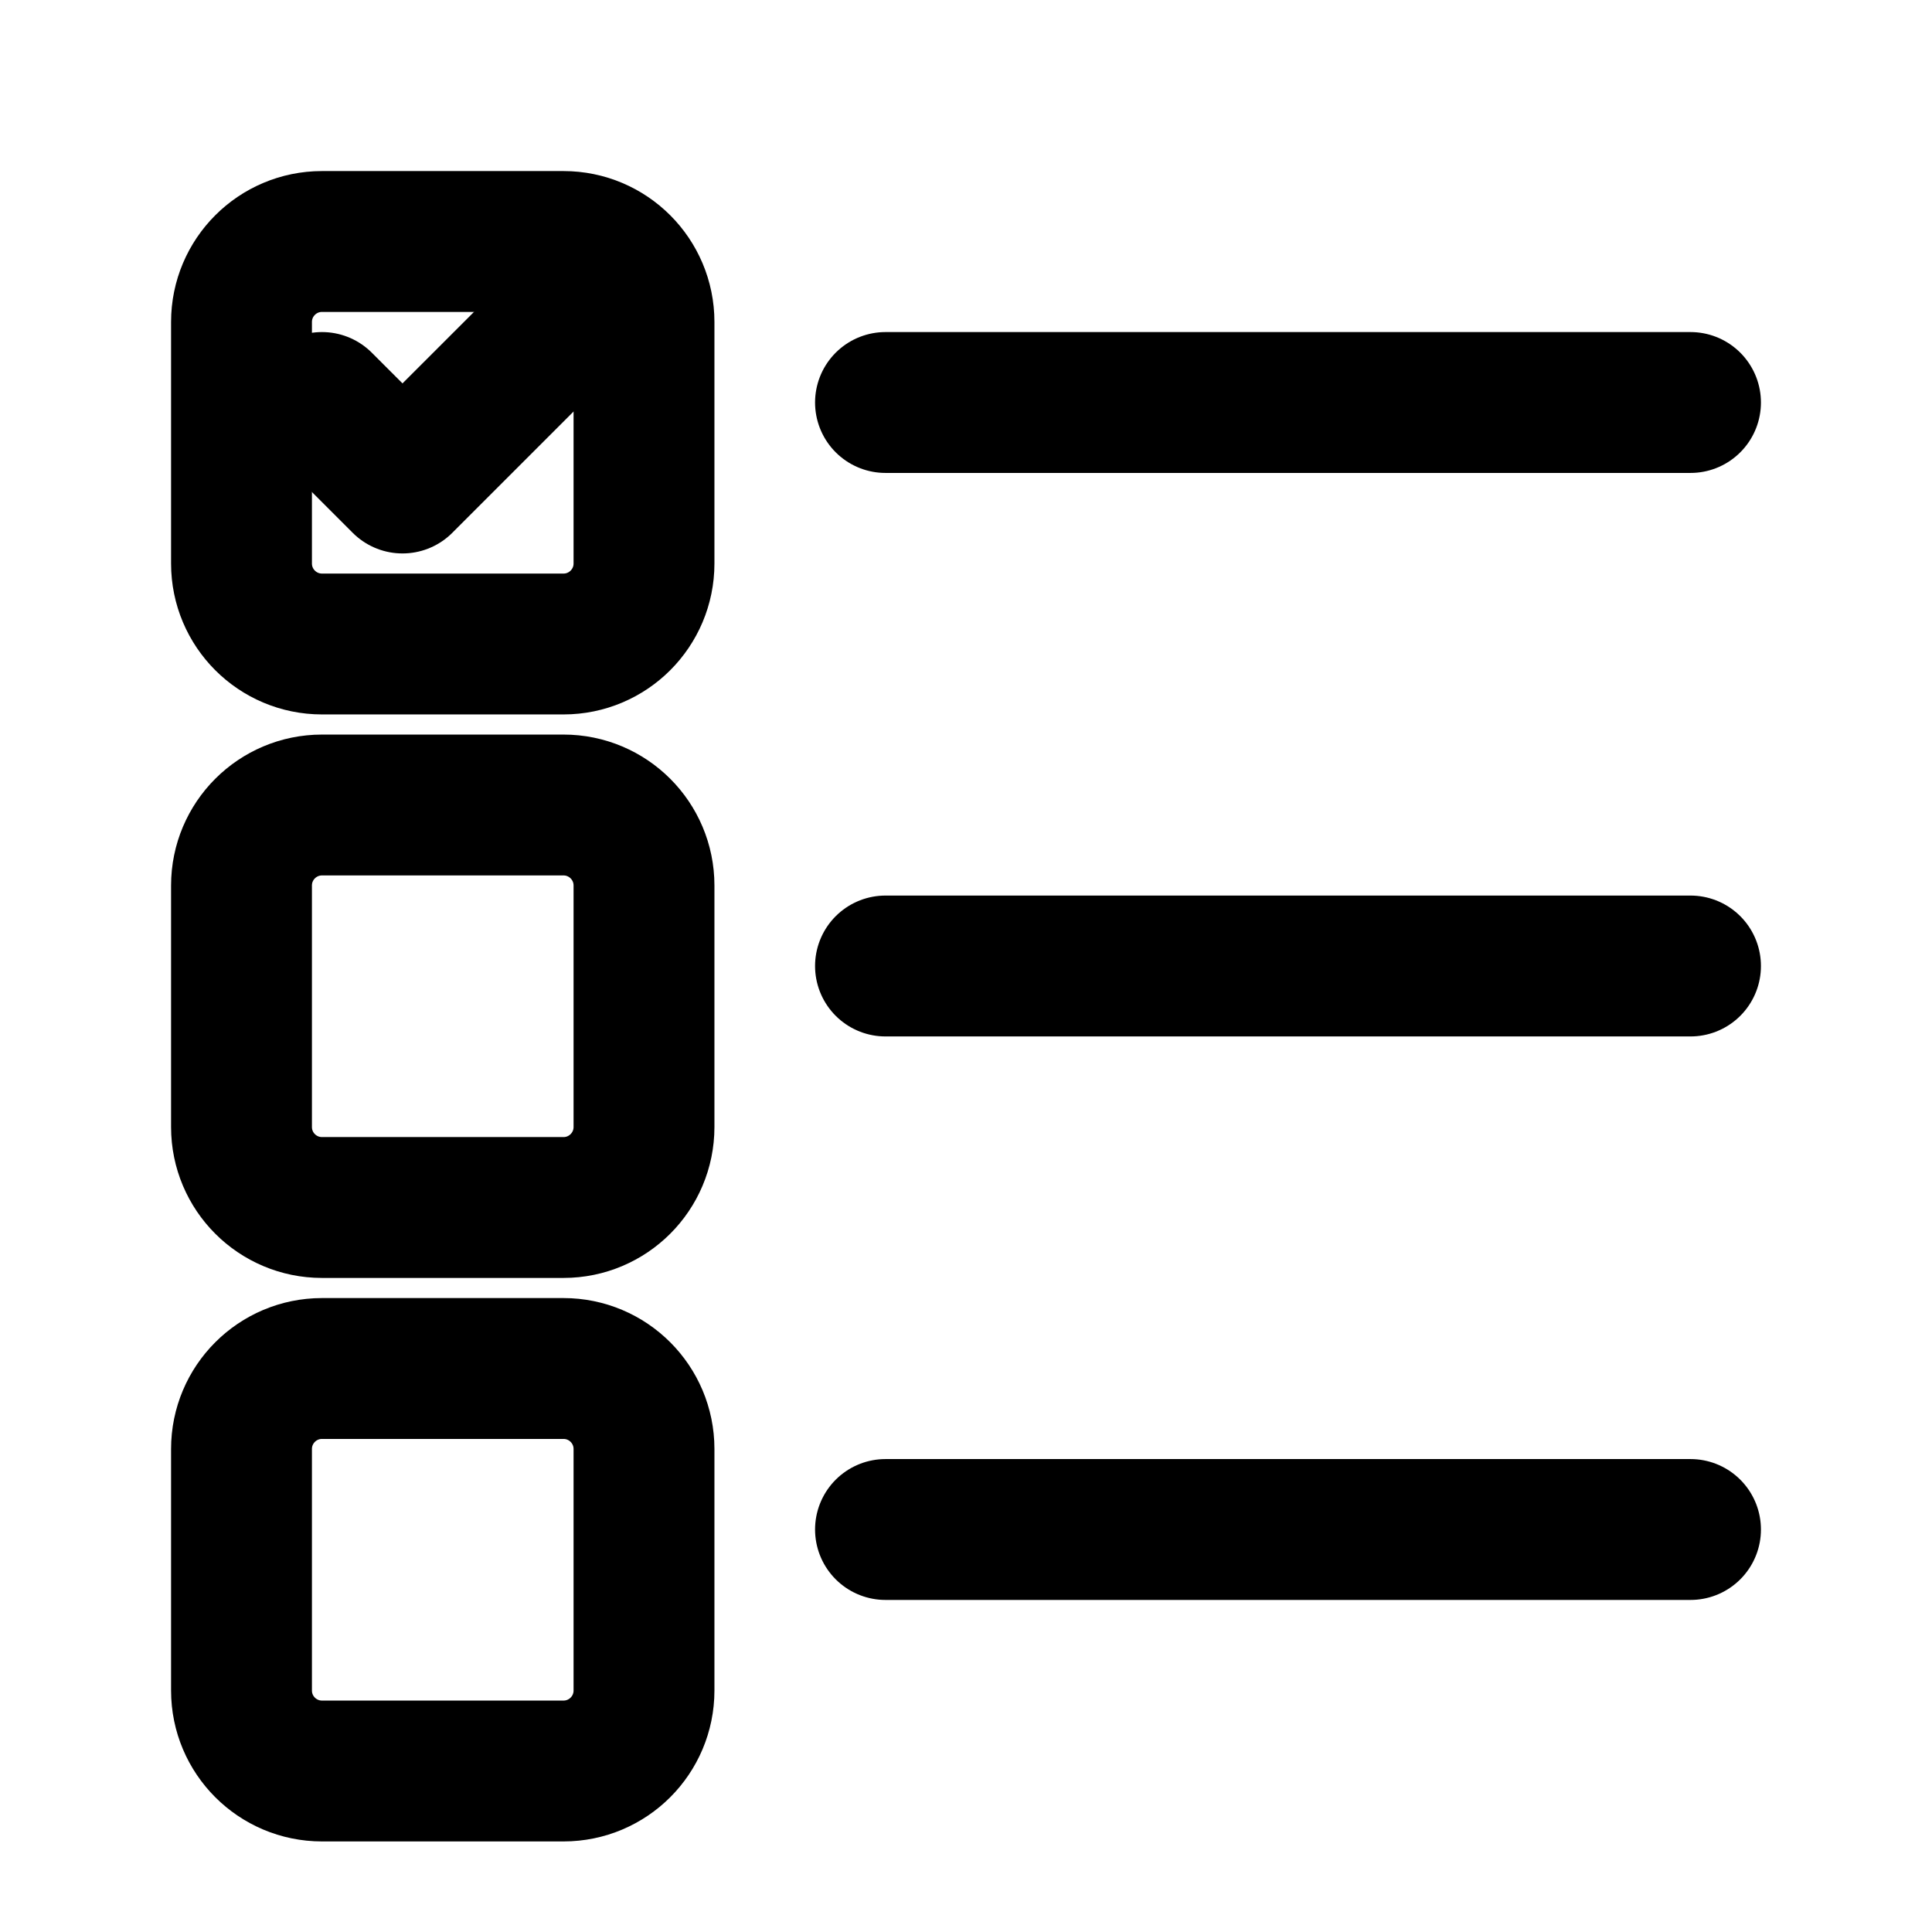
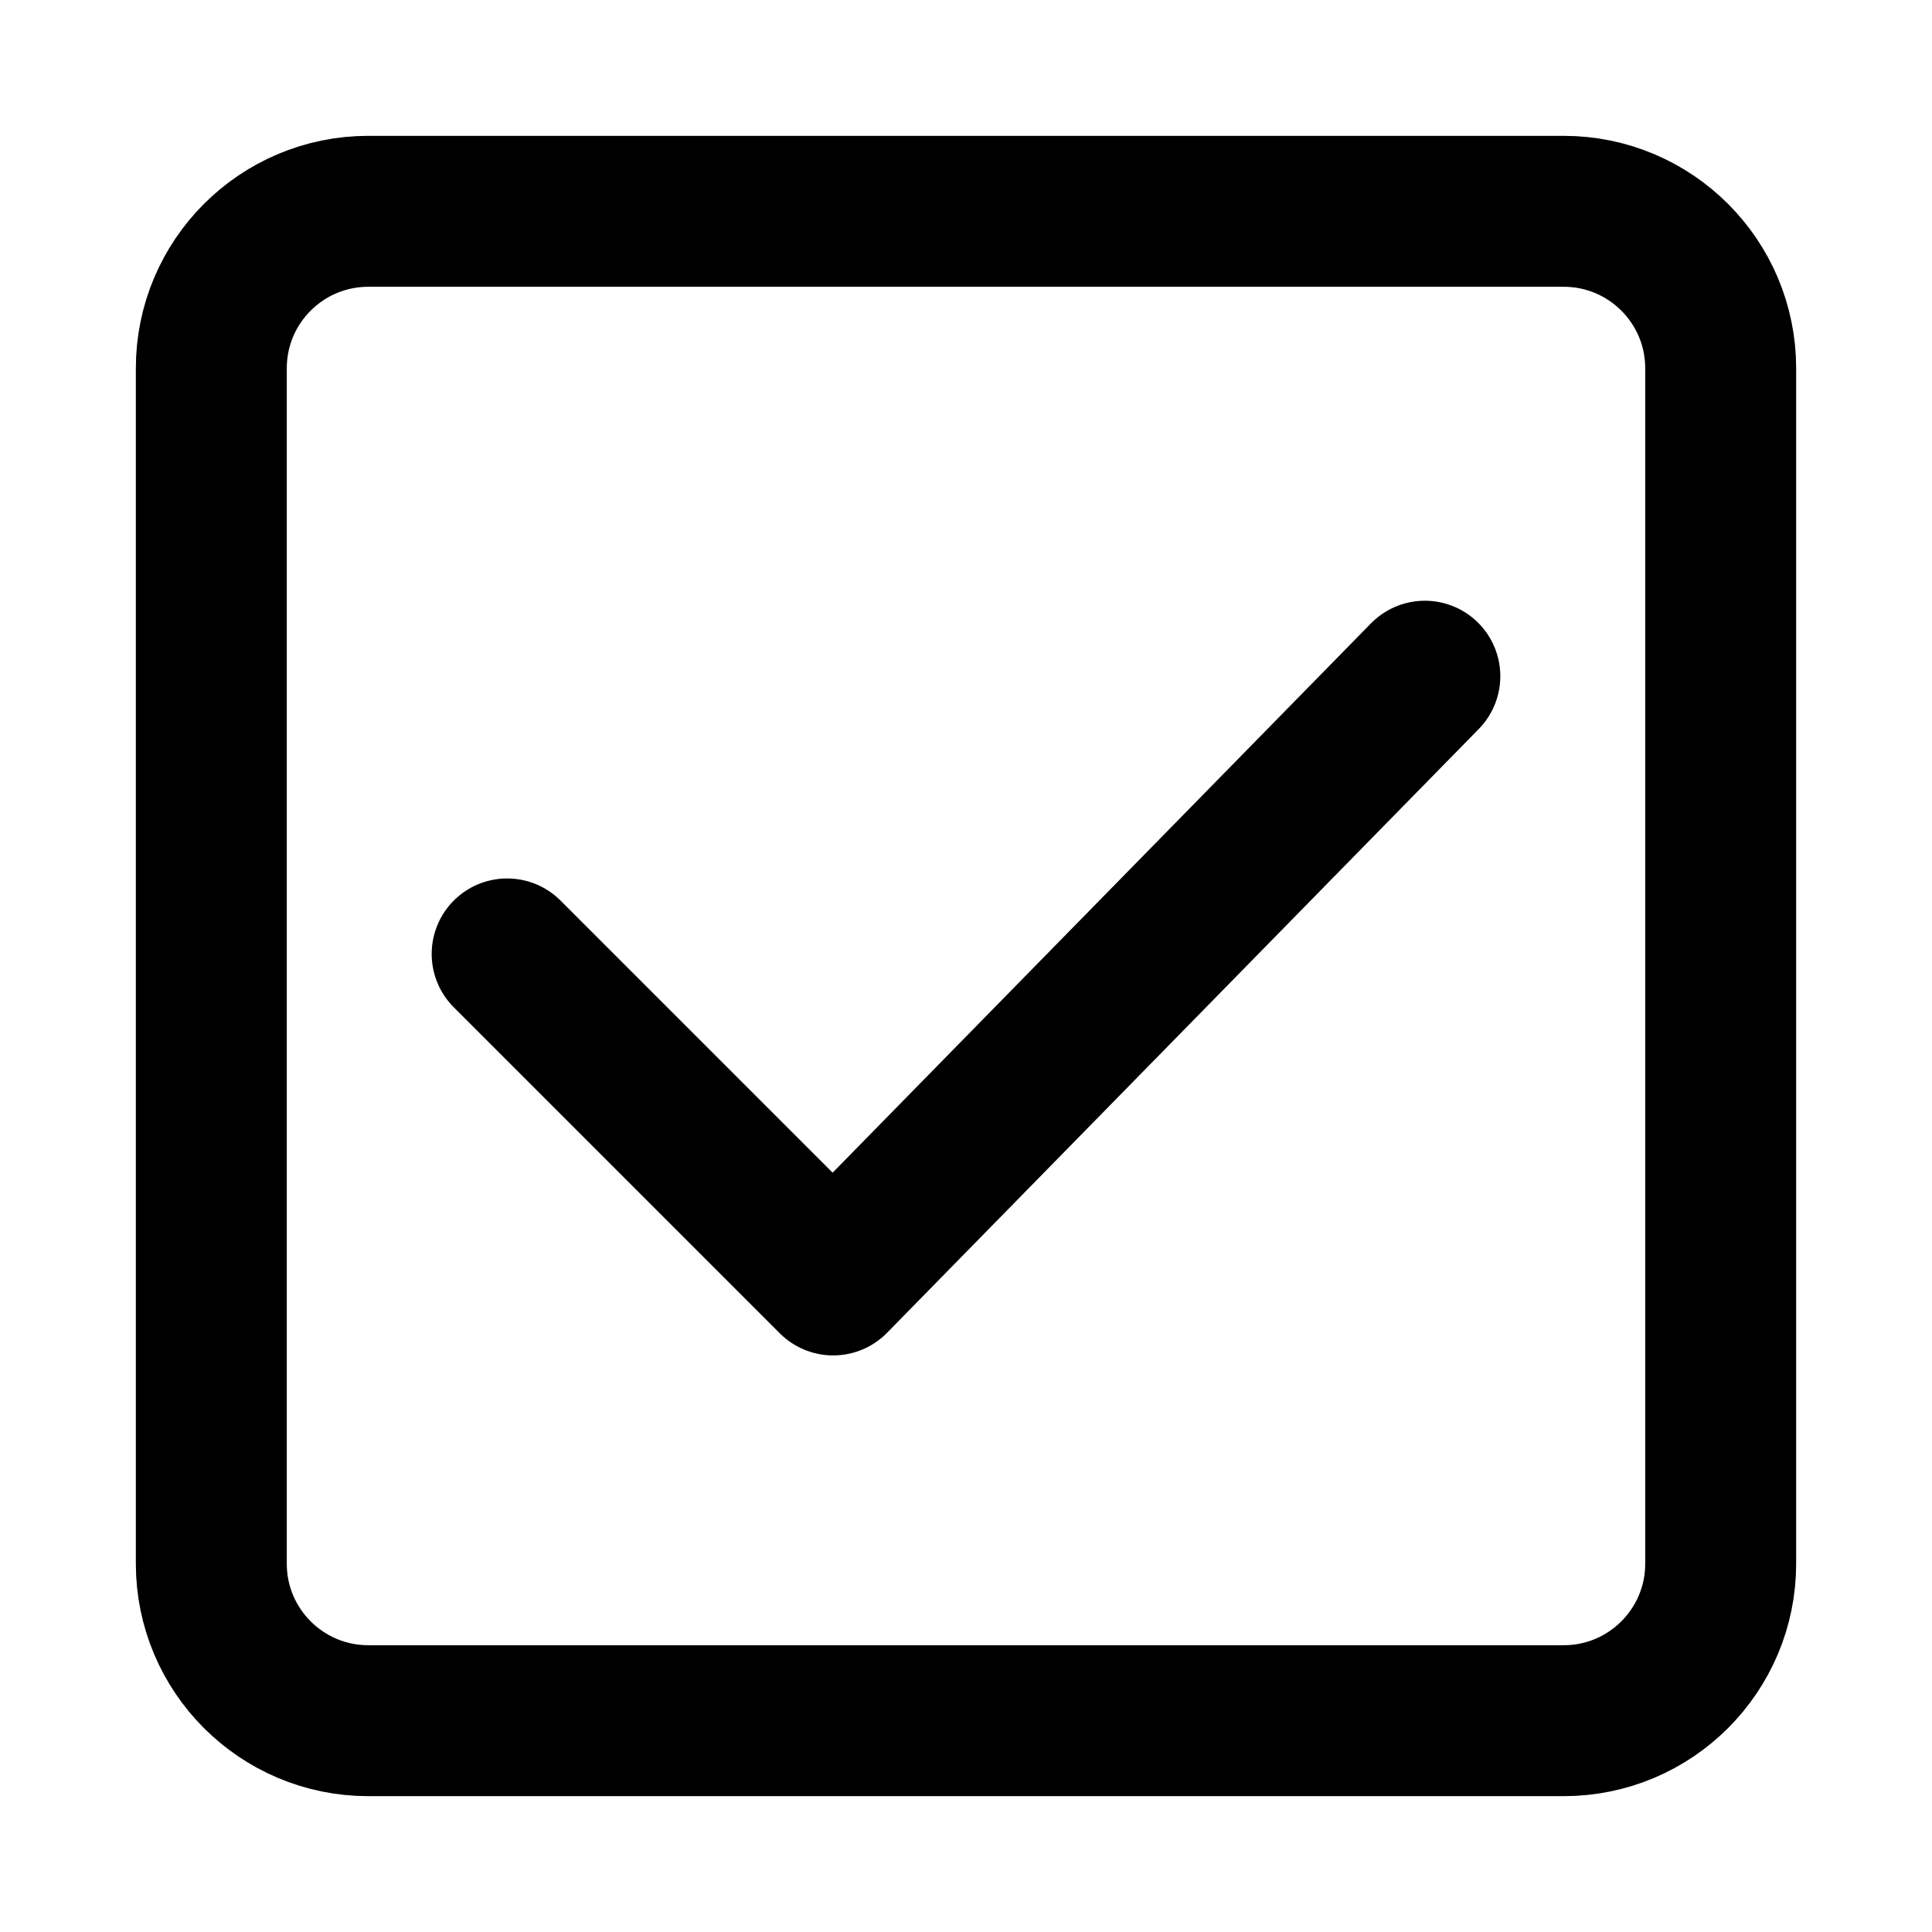
<svg xmlns="http://www.w3.org/2000/svg" width="16" height="16" viewBox="0 0 16 16">
-   <g transform="scale(0.6666667)" fill="none" stroke="currentColor" stroke-width="1.75" stroke-linecap="round" stroke-linejoin="round">
-     <rect x="3" y="3" width="5" height="5" rx="1" />
-     <path d="m4 5 1 1 2-2M11 5h10M11 12h10M11 19h10" />
-     <rect x="3" y="10" width="5" height="5" rx="1" />
-     <rect x="3" y="17" width="5" height="5" rx="1" />
+   <g transform="scale(1)" fill="none" stroke="currentColor" stroke-width="1.25" stroke-linecap="round" stroke-linejoin="round">
+     <rect x="1.75" y="1.75" width="12.5" height="12.5" rx="1.3" />
+     <path d="m4.2 7.9 2.7 2.7 4.9-5" />
  </g>
</svg>
